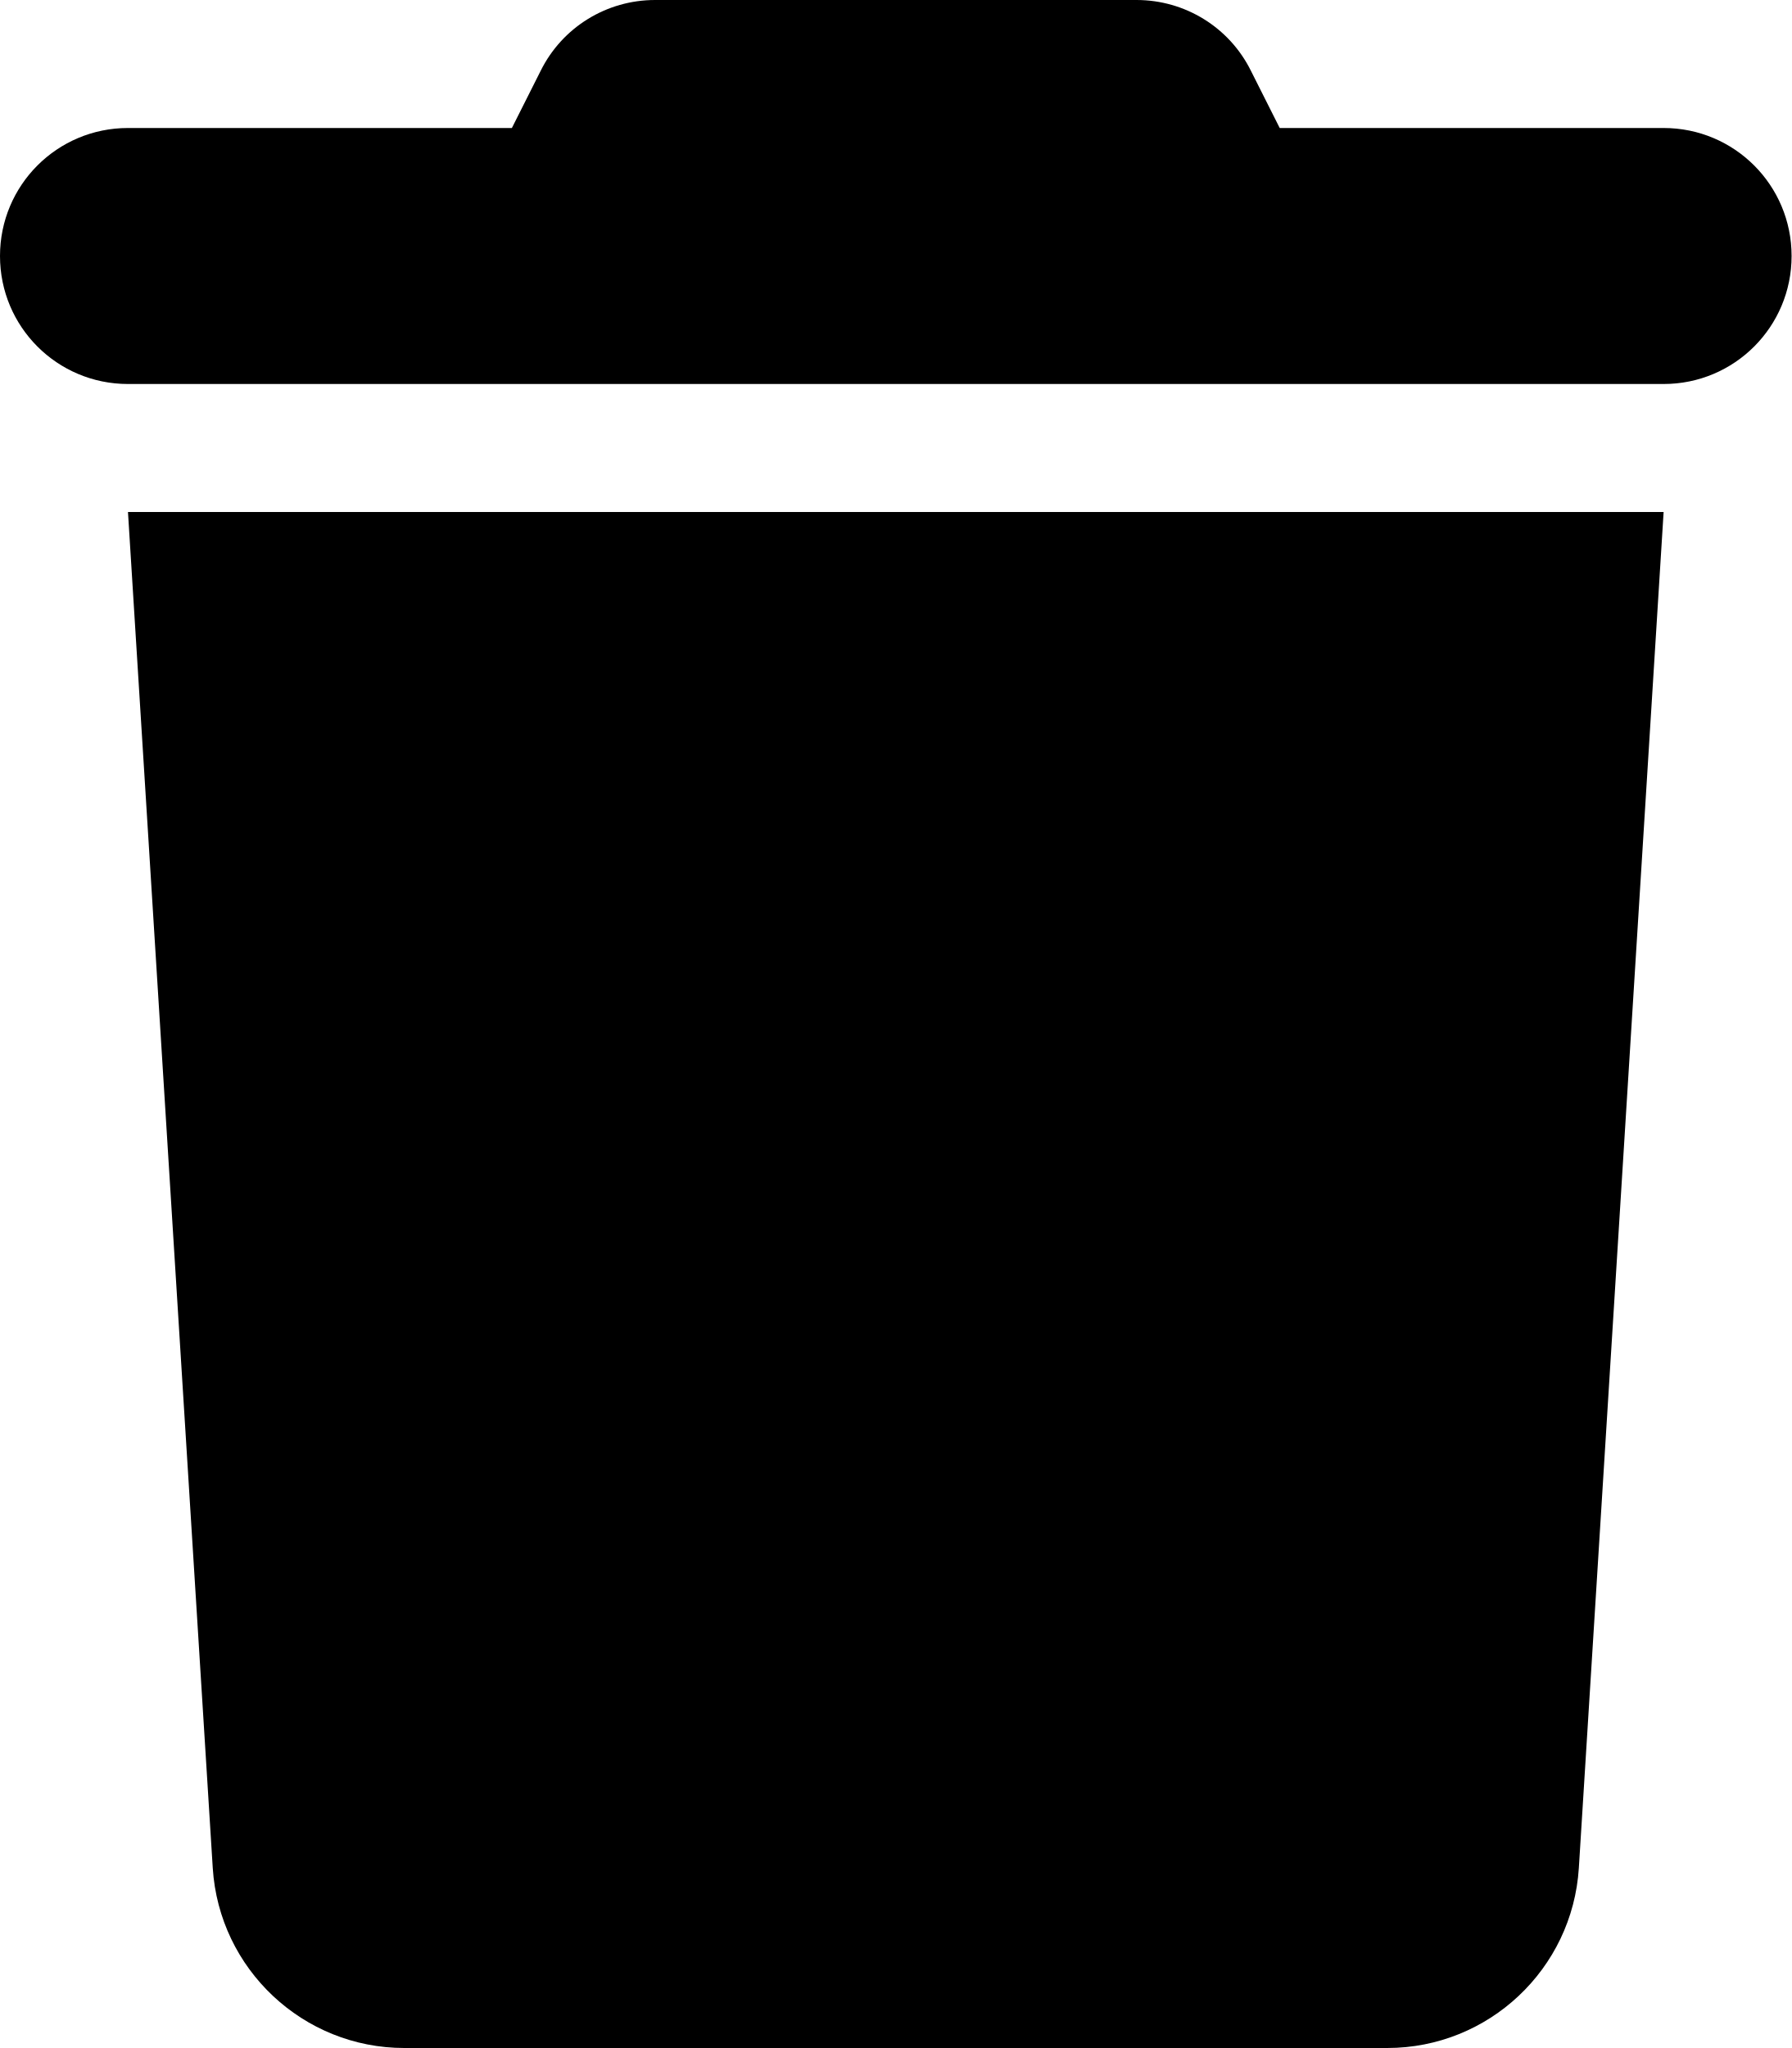
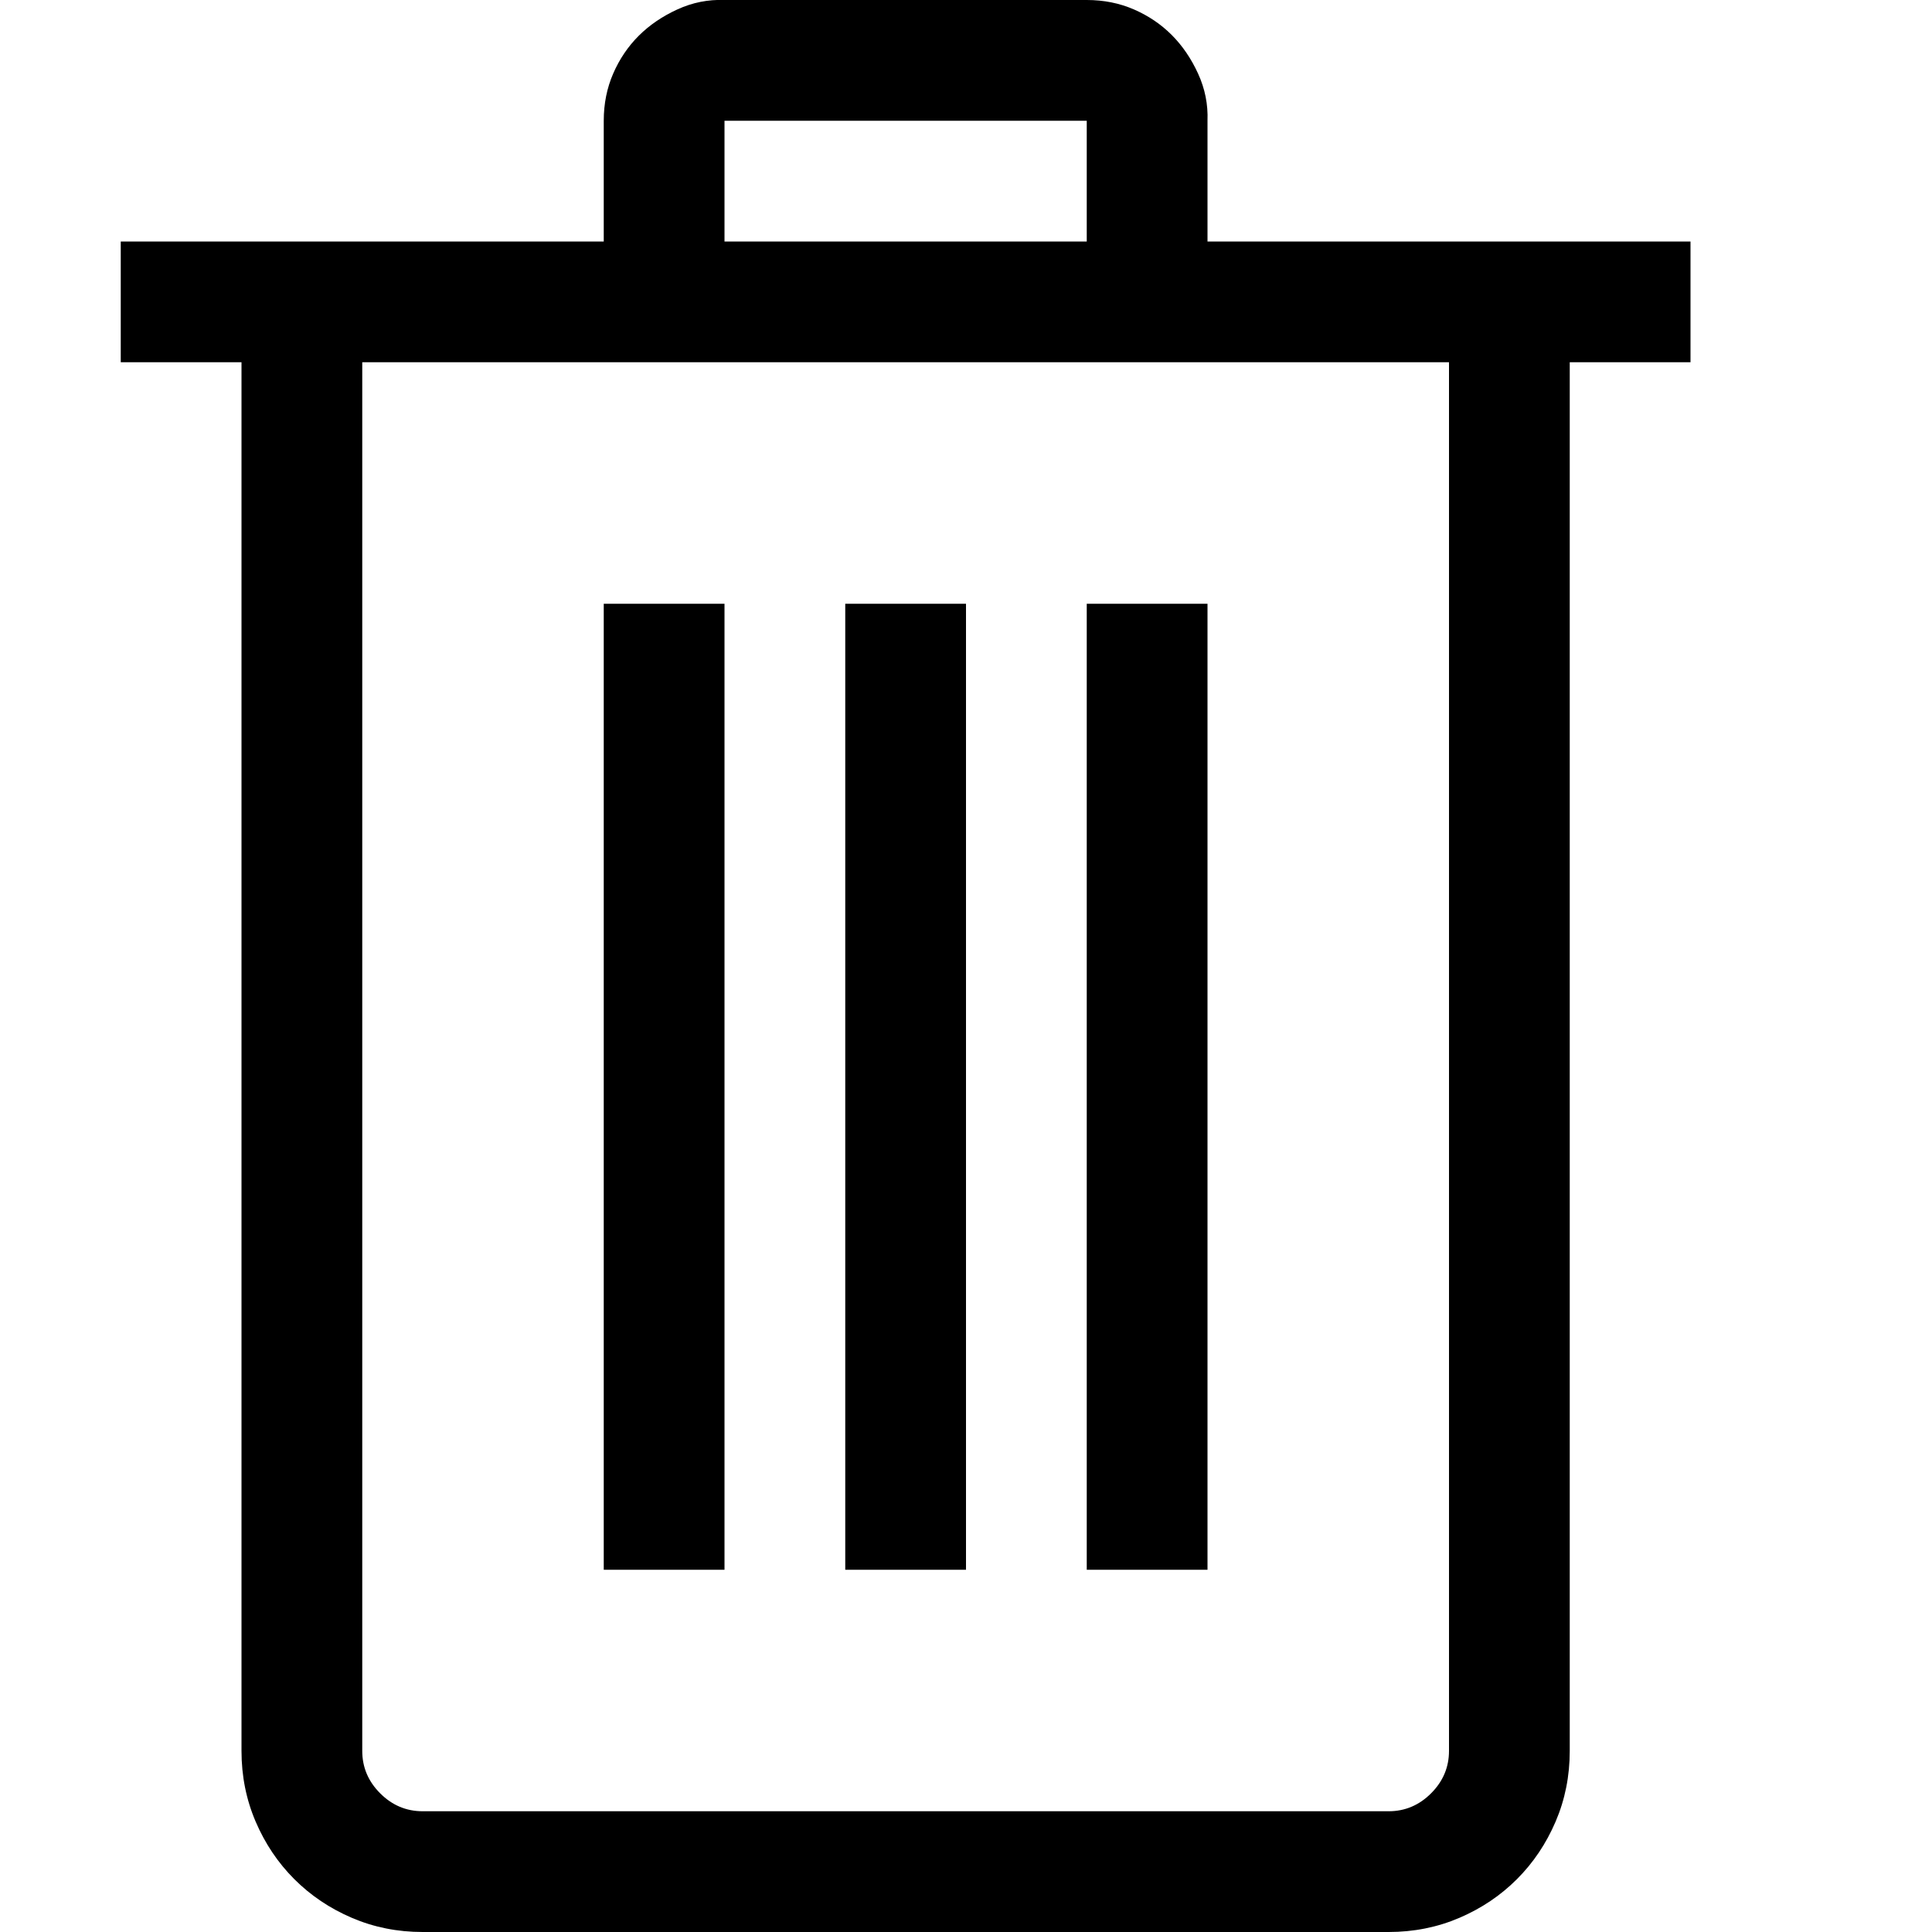
- <svg xmlns="http://www.w3.org/2000/svg" height="1em" viewBox="0 0 448 512">
-   <path d="M135.2 17.7L128 32H32C14.3 32 0 46.3 0 64S14.3 96 32 96H416c17.7 0 32-14.3 32-32s-14.3-32-32-32H320l-7.2-14.3C307.4 6.8 296.3 0 284.2 0H163.8c-12.1 0-23.2 6.8-28.6 17.7zM416 128H32L53.2 467c1.6 25.3 22.6 45 47.9 45H346.9c25.3 0 46.3-19.7 47.9-45L416 128z" />
+ <svg xmlns="http://www.w3.org/2000/svg" viewBox="0 0 2048 2048">
+   <path d="M1792 384h-128v1472q0 40-15 75t-41 61-61 41-75 15H448q-40 0-75-15t-61-41-41-61-15-75V384H128V256h512V128q0-27 10-50t27-40 41-28 50-10h384q27 0 50 10t40 27 28 41 10 50v128h512v128zM768 256h384V128H768v128zm768 128H384v1472q0 26 19 45t45 19h1024q26 0 45-19t19-45V384zM768 1664H640V640h128v1024zm256 0H896V640h128v1024zm256 0h-128V640h128v1024z" />
</svg>
